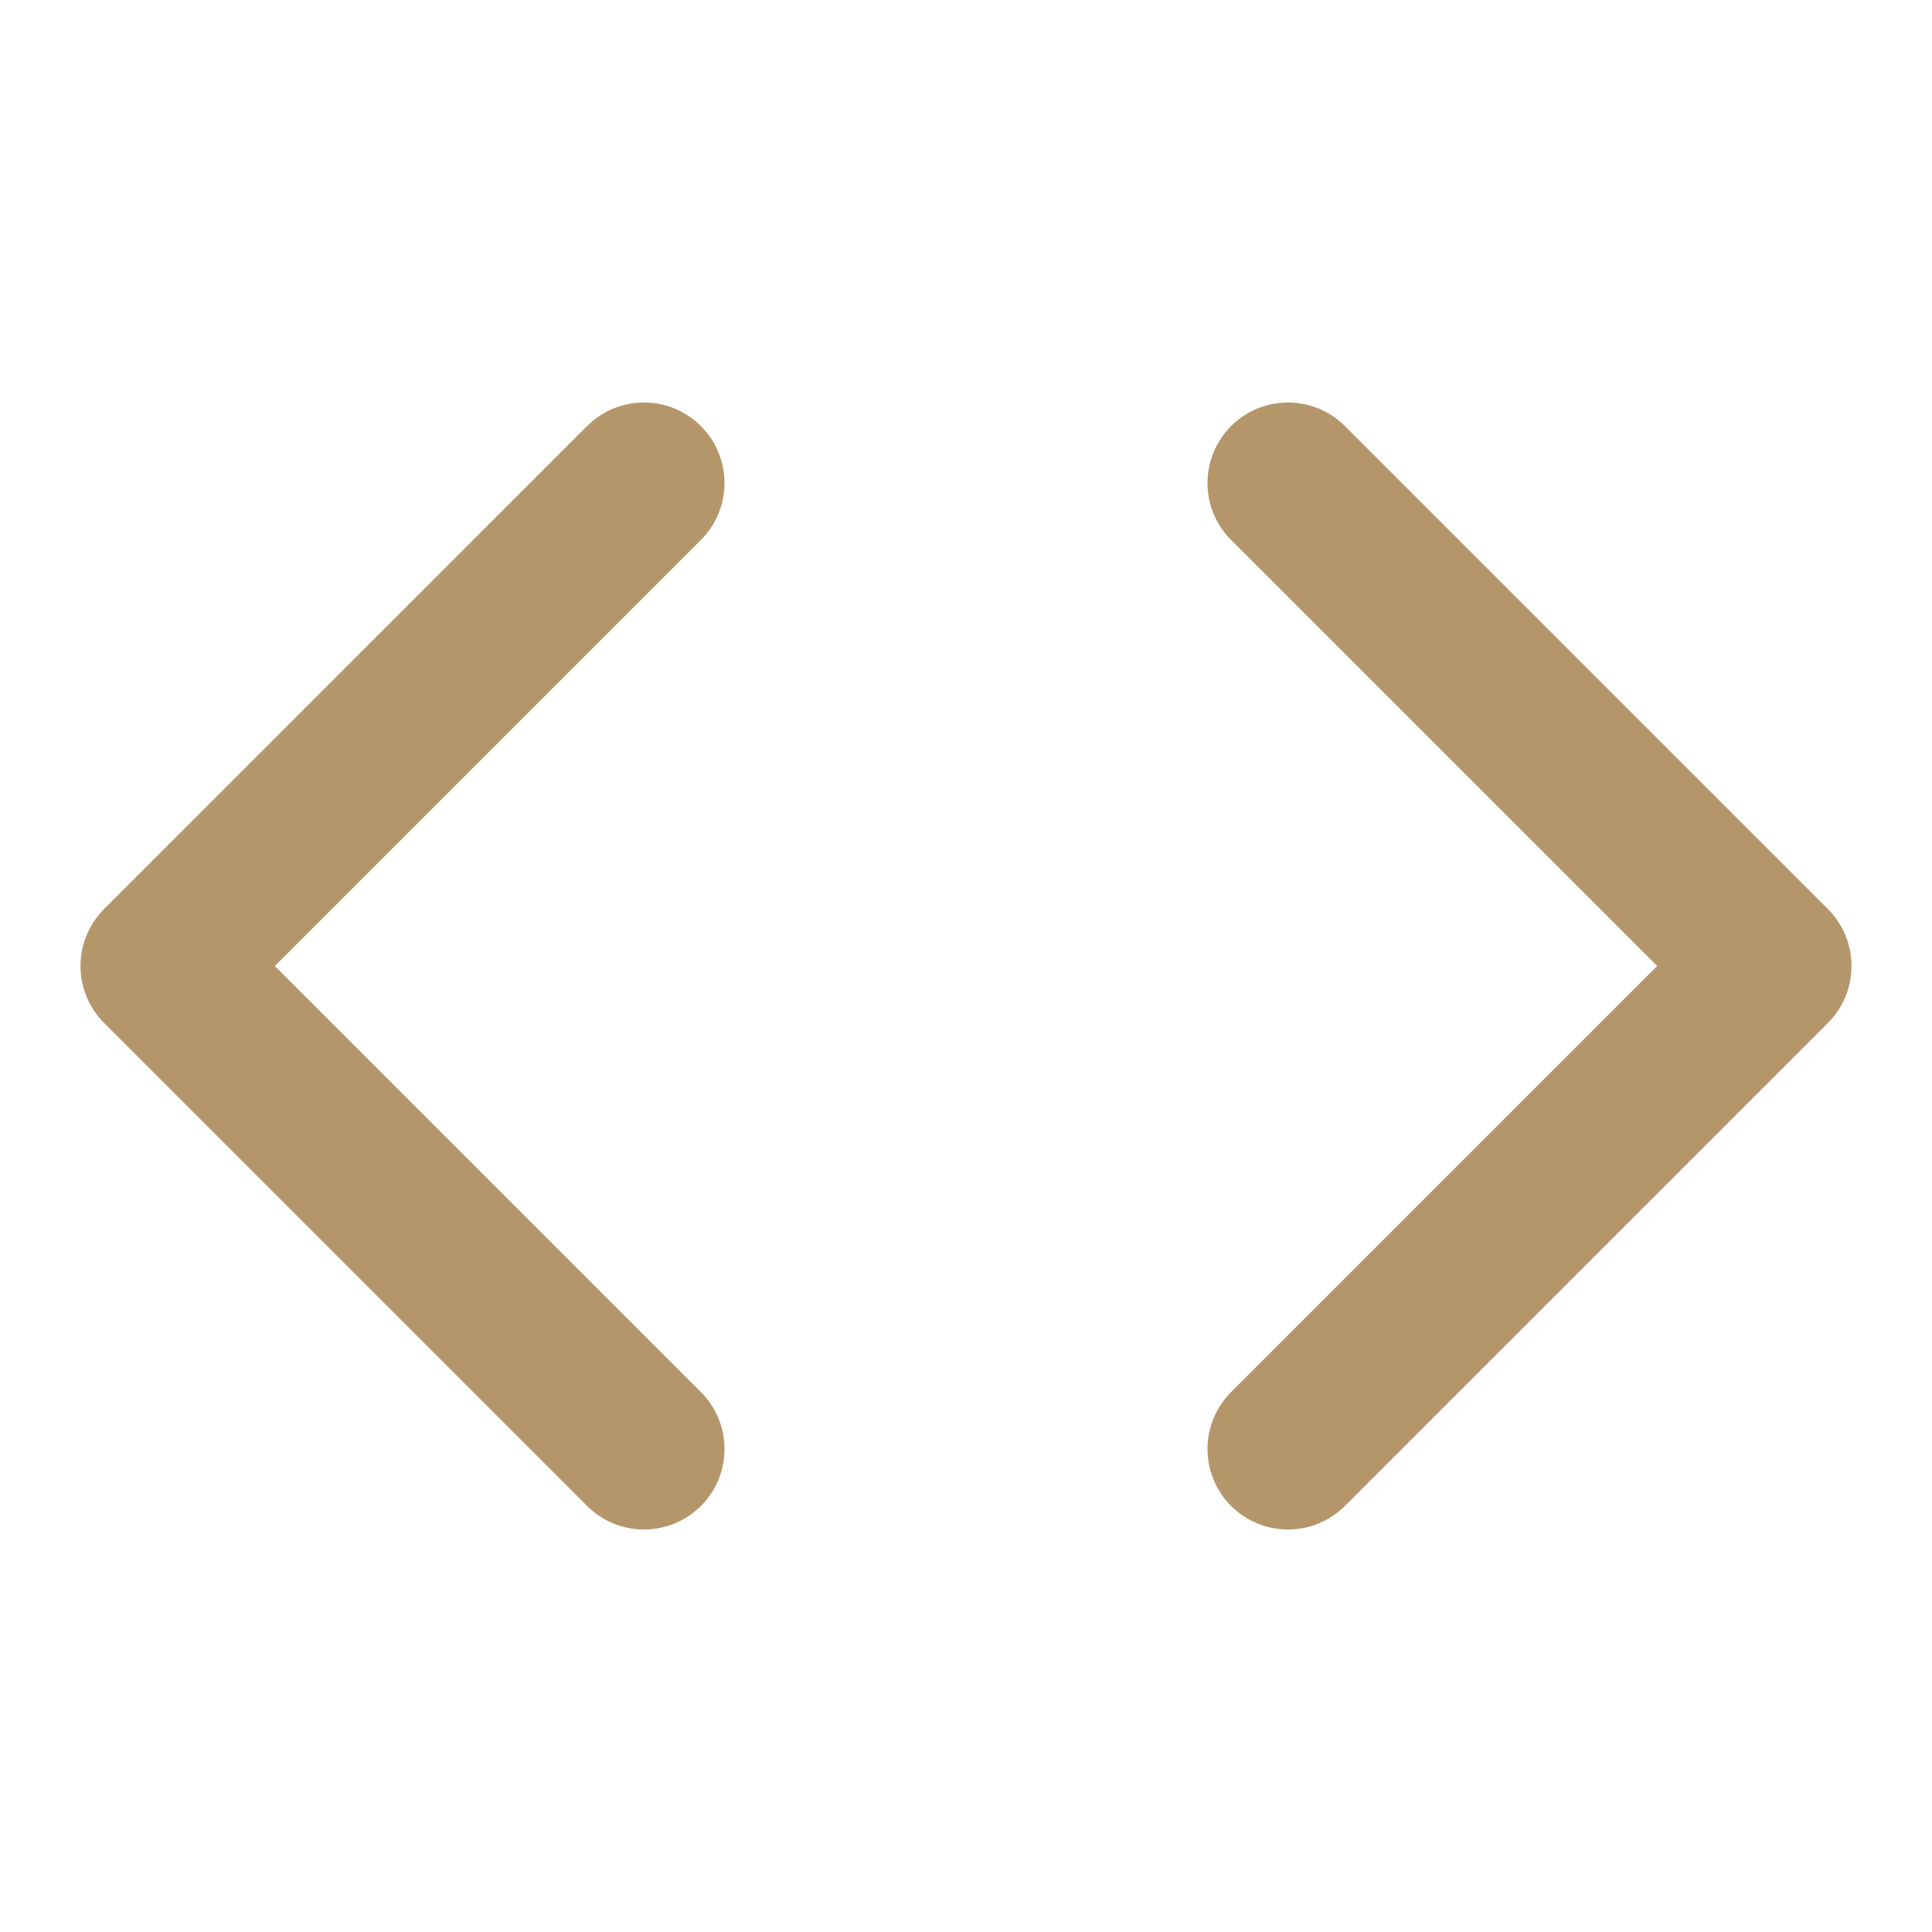
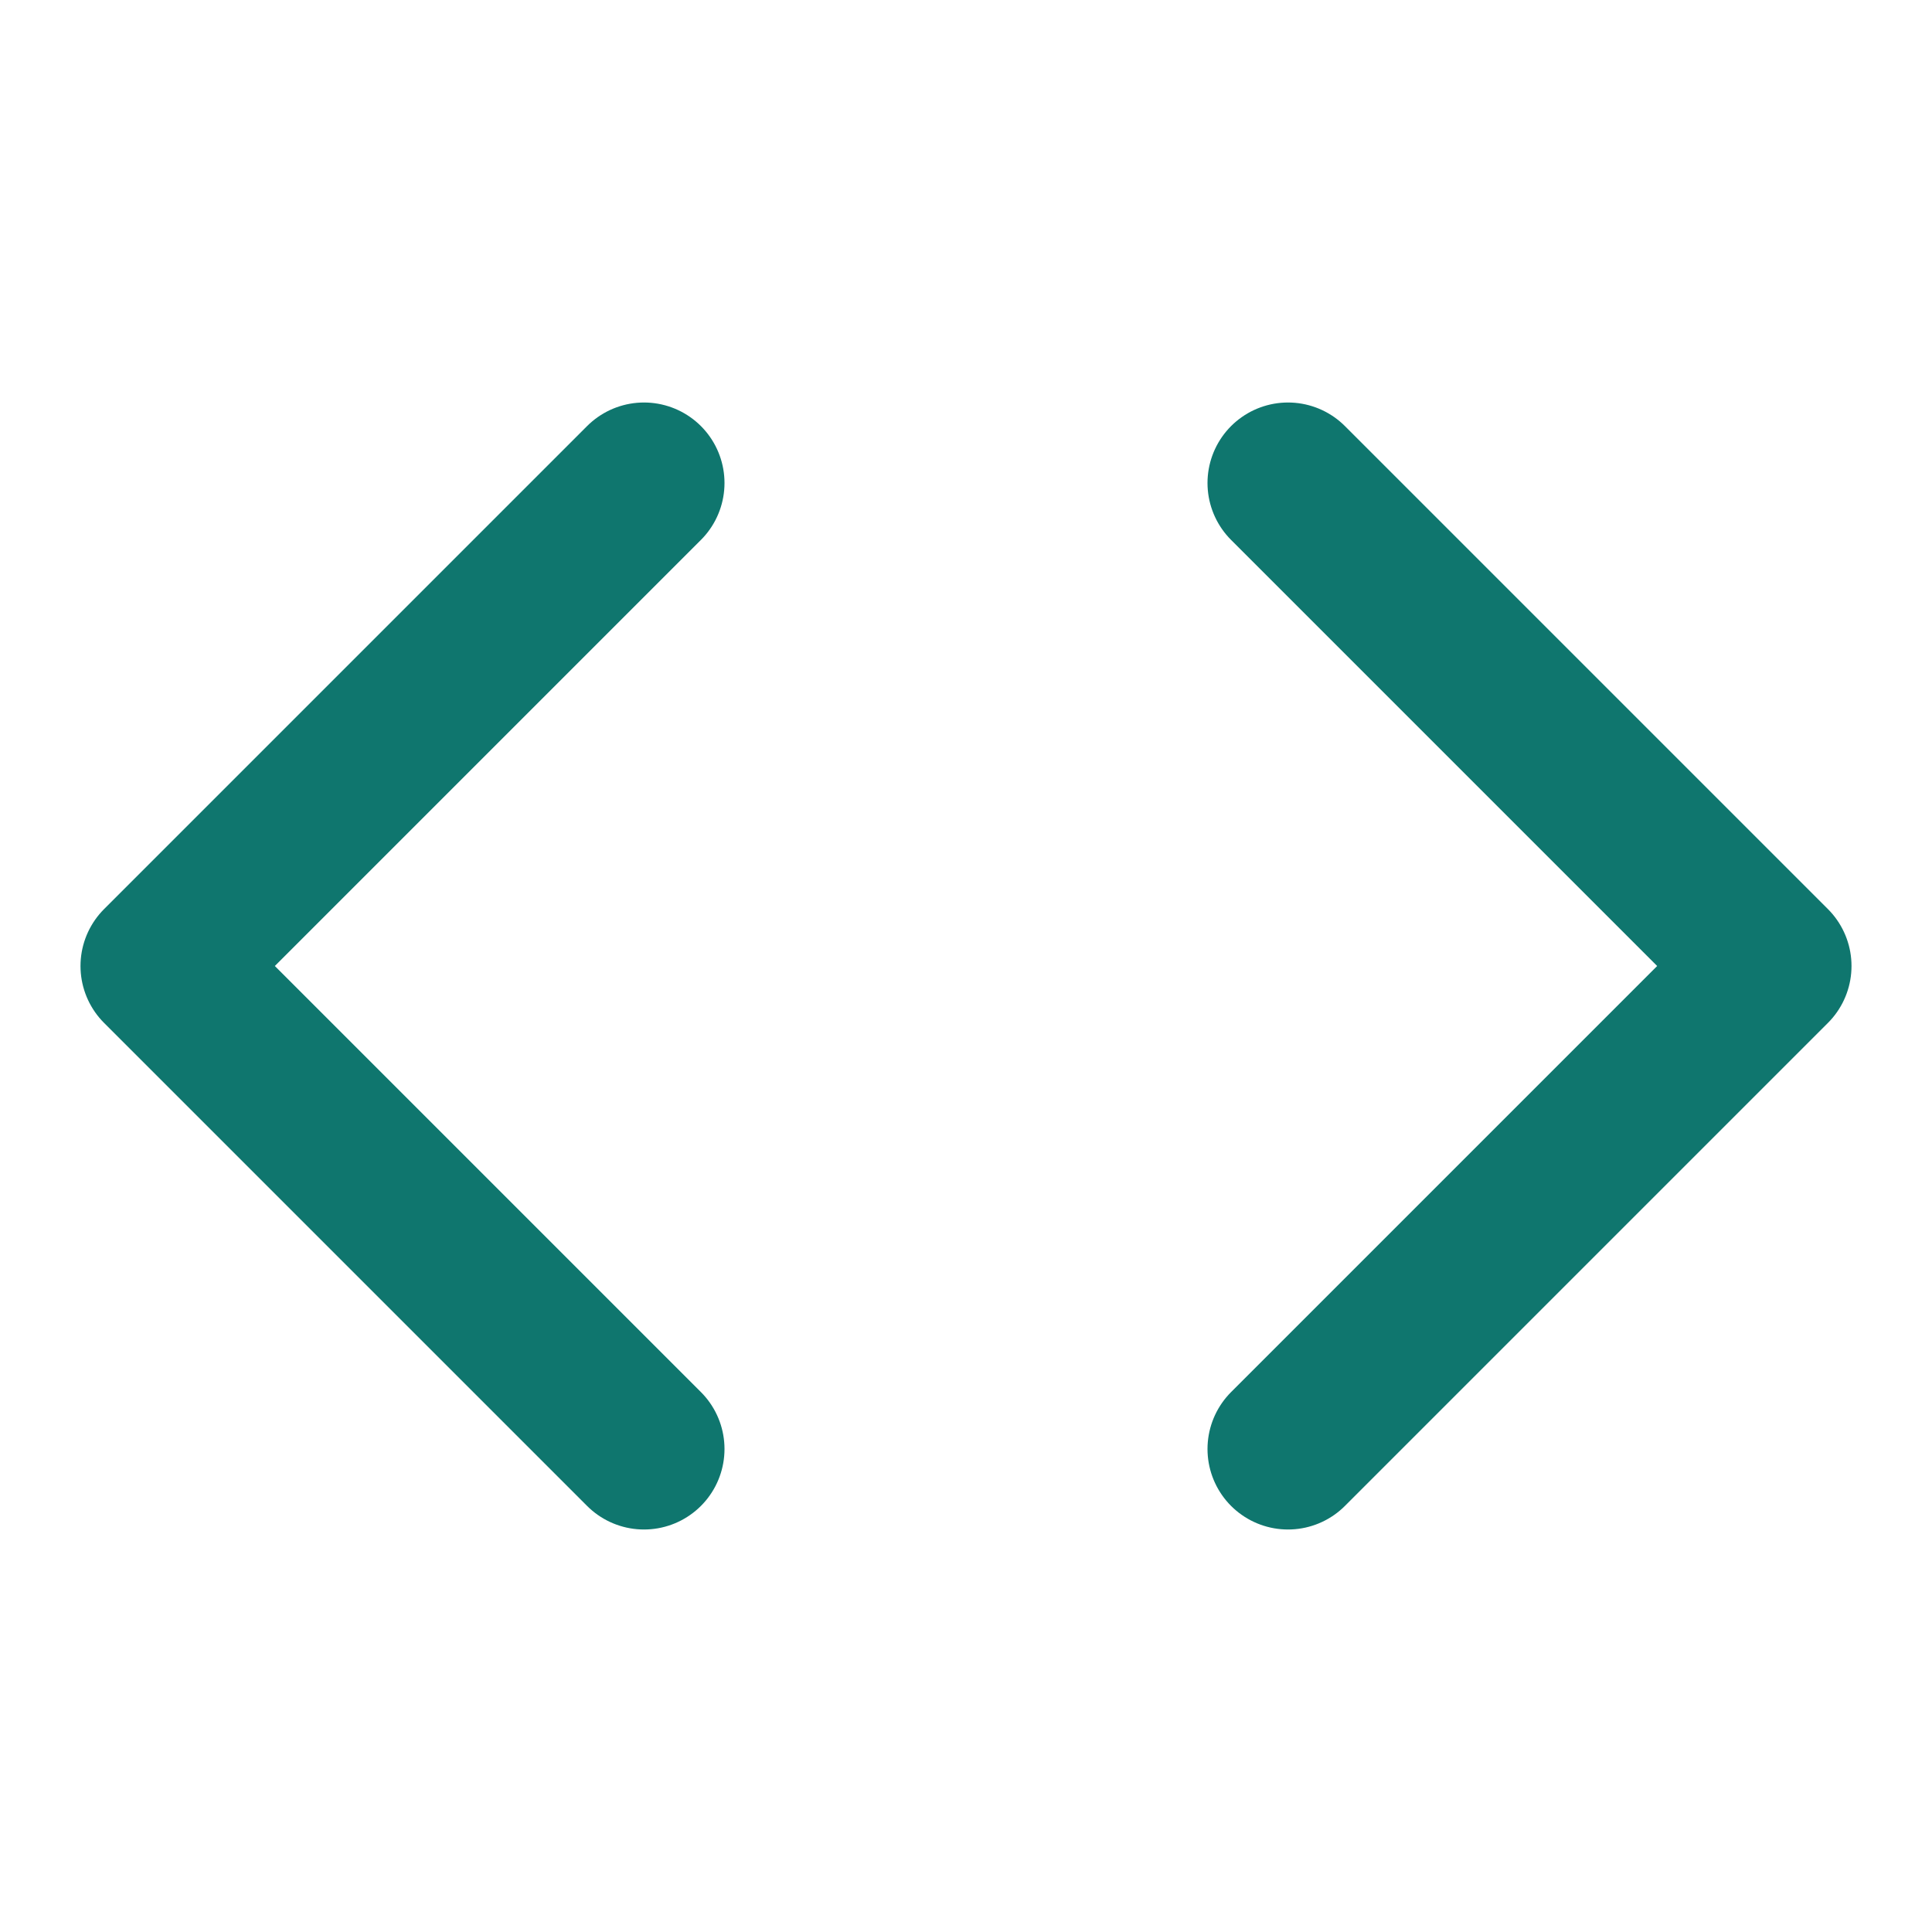
- <svg xmlns="http://www.w3.org/2000/svg" width="24" height="24" viewBox="0 0 24 24" fill="none" stroke="#B5956A" stroke-width="2" stroke-linecap="round" stroke-linejoin="round">
+ <svg xmlns="http://www.w3.org/2000/svg" width="24" height="24" viewBox="0 0 24 24" fill="none" stroke="#0f766e" stroke-width="2" stroke-linecap="round" stroke-linejoin="round">
  <polyline points="16 18 22 12 16 6" />
  <polyline points="8 6 2 12 8 18" />
</svg>
